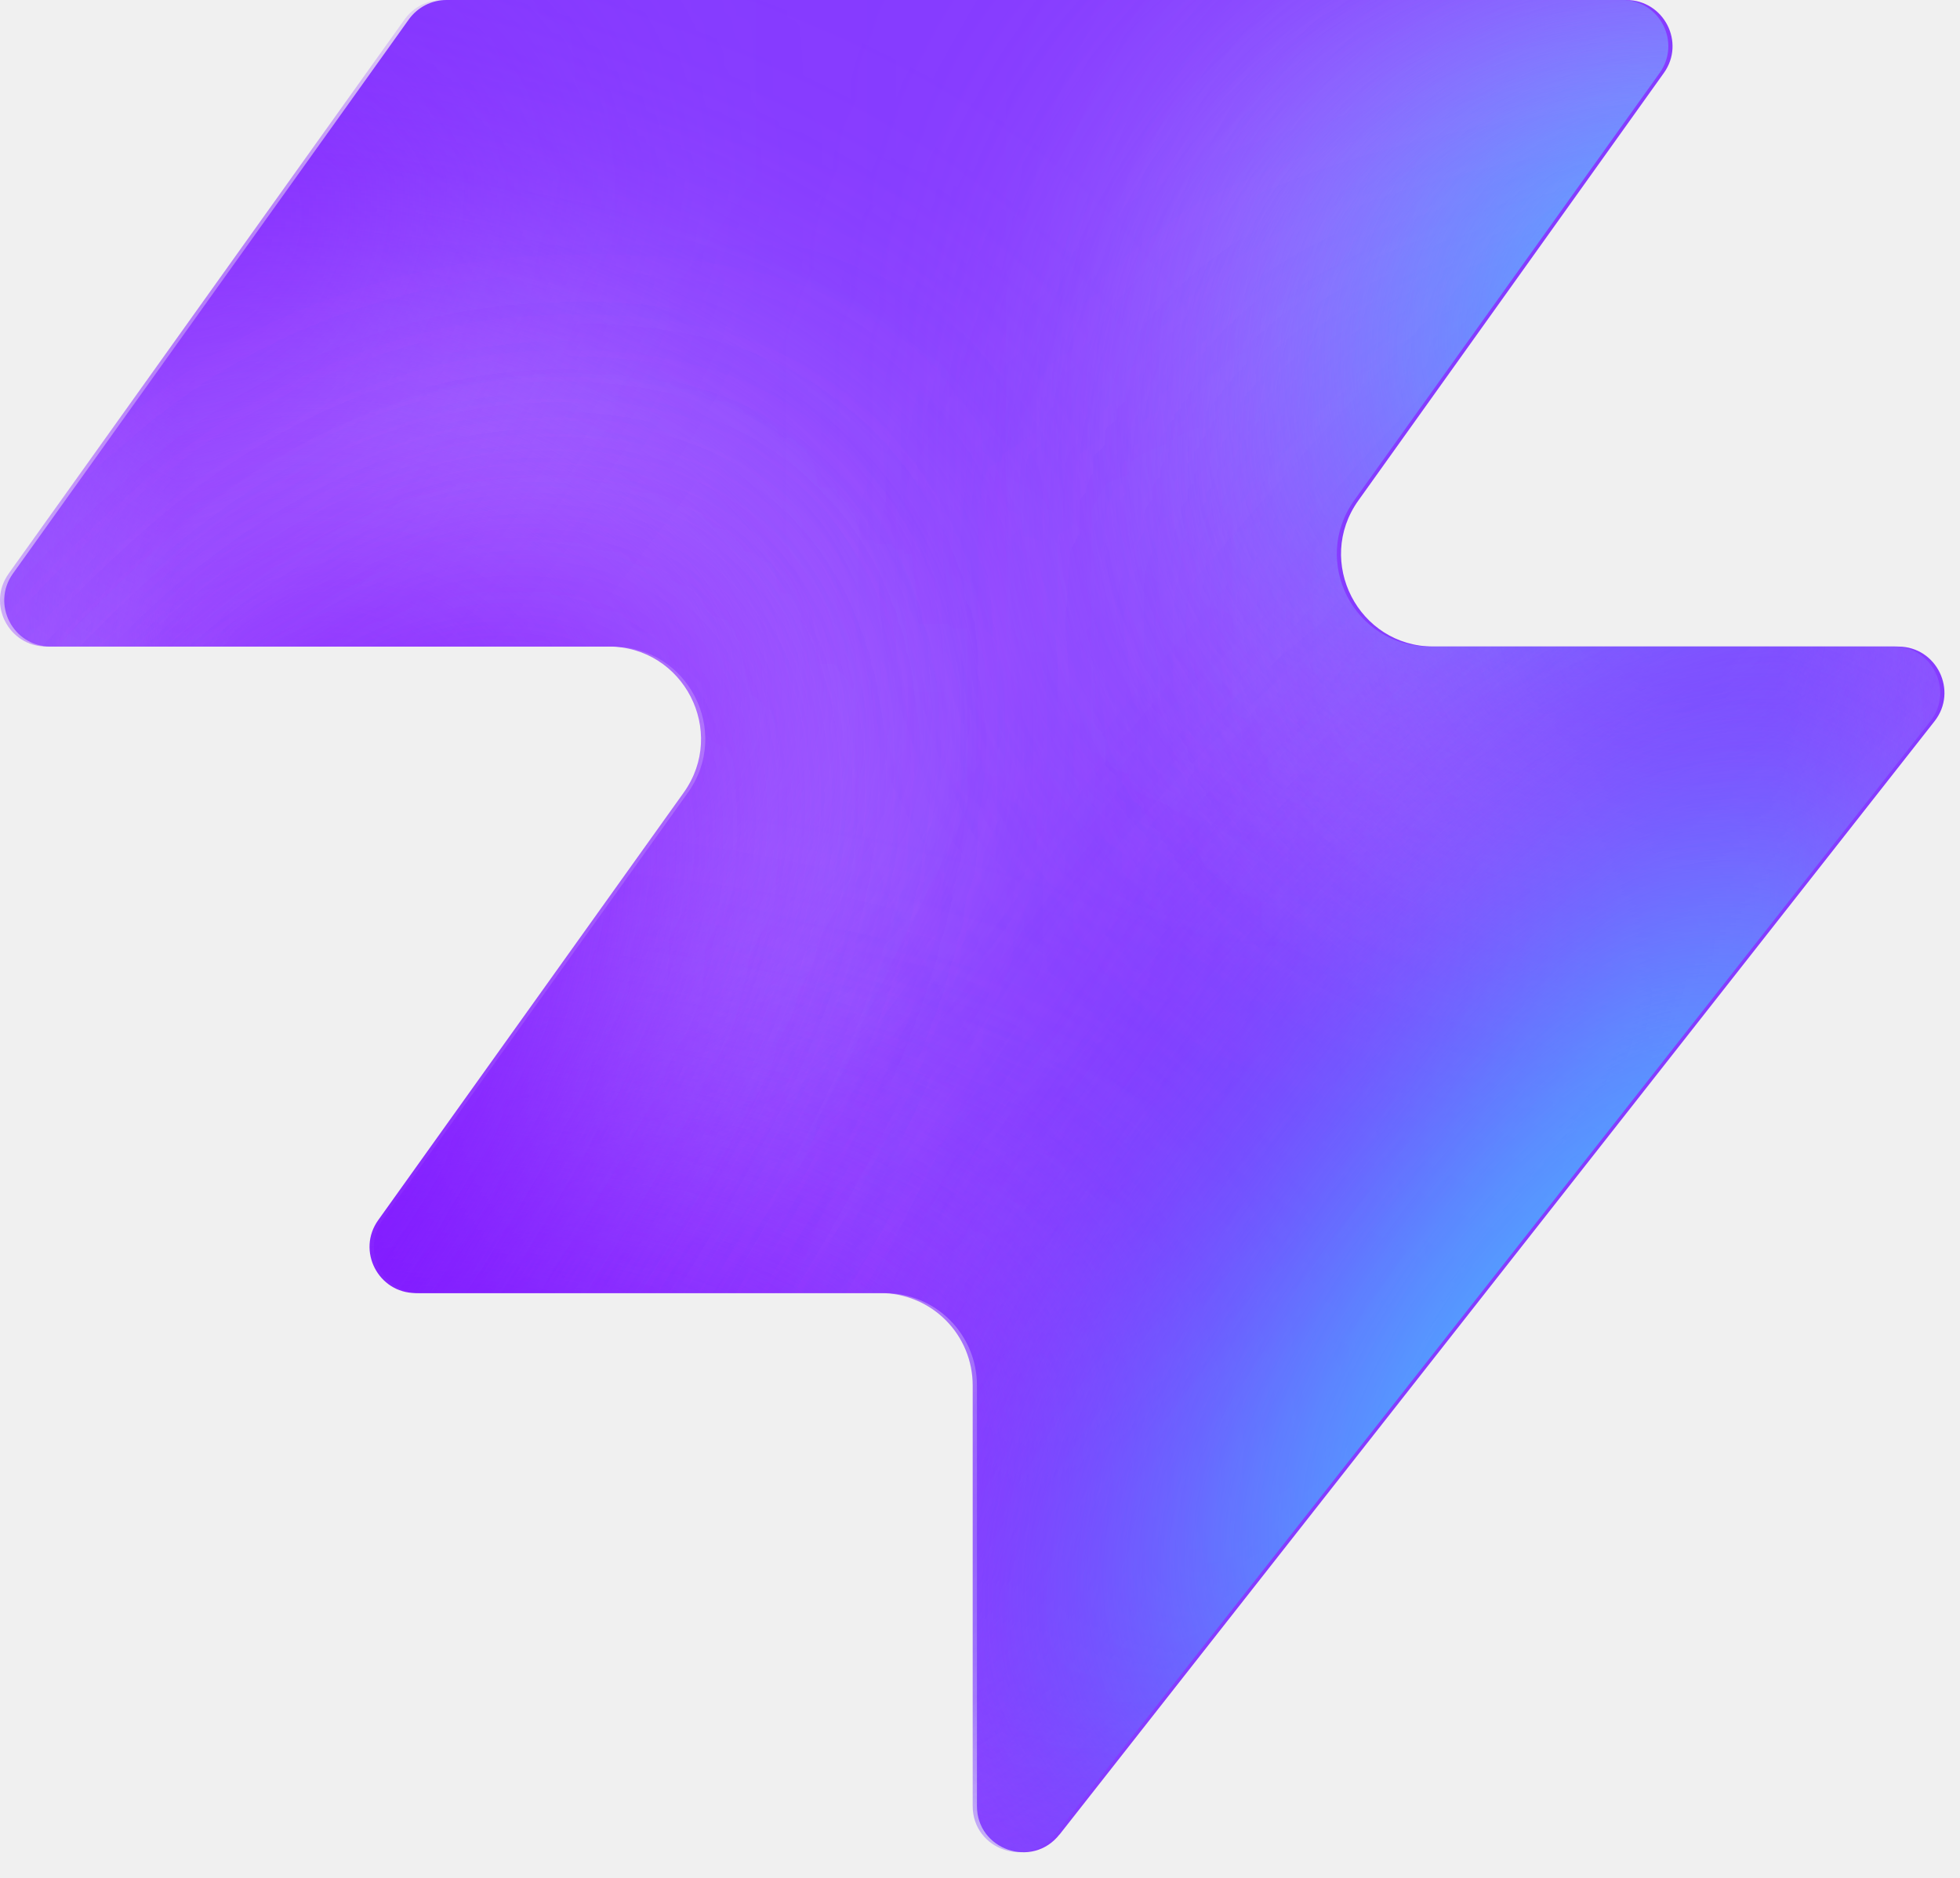
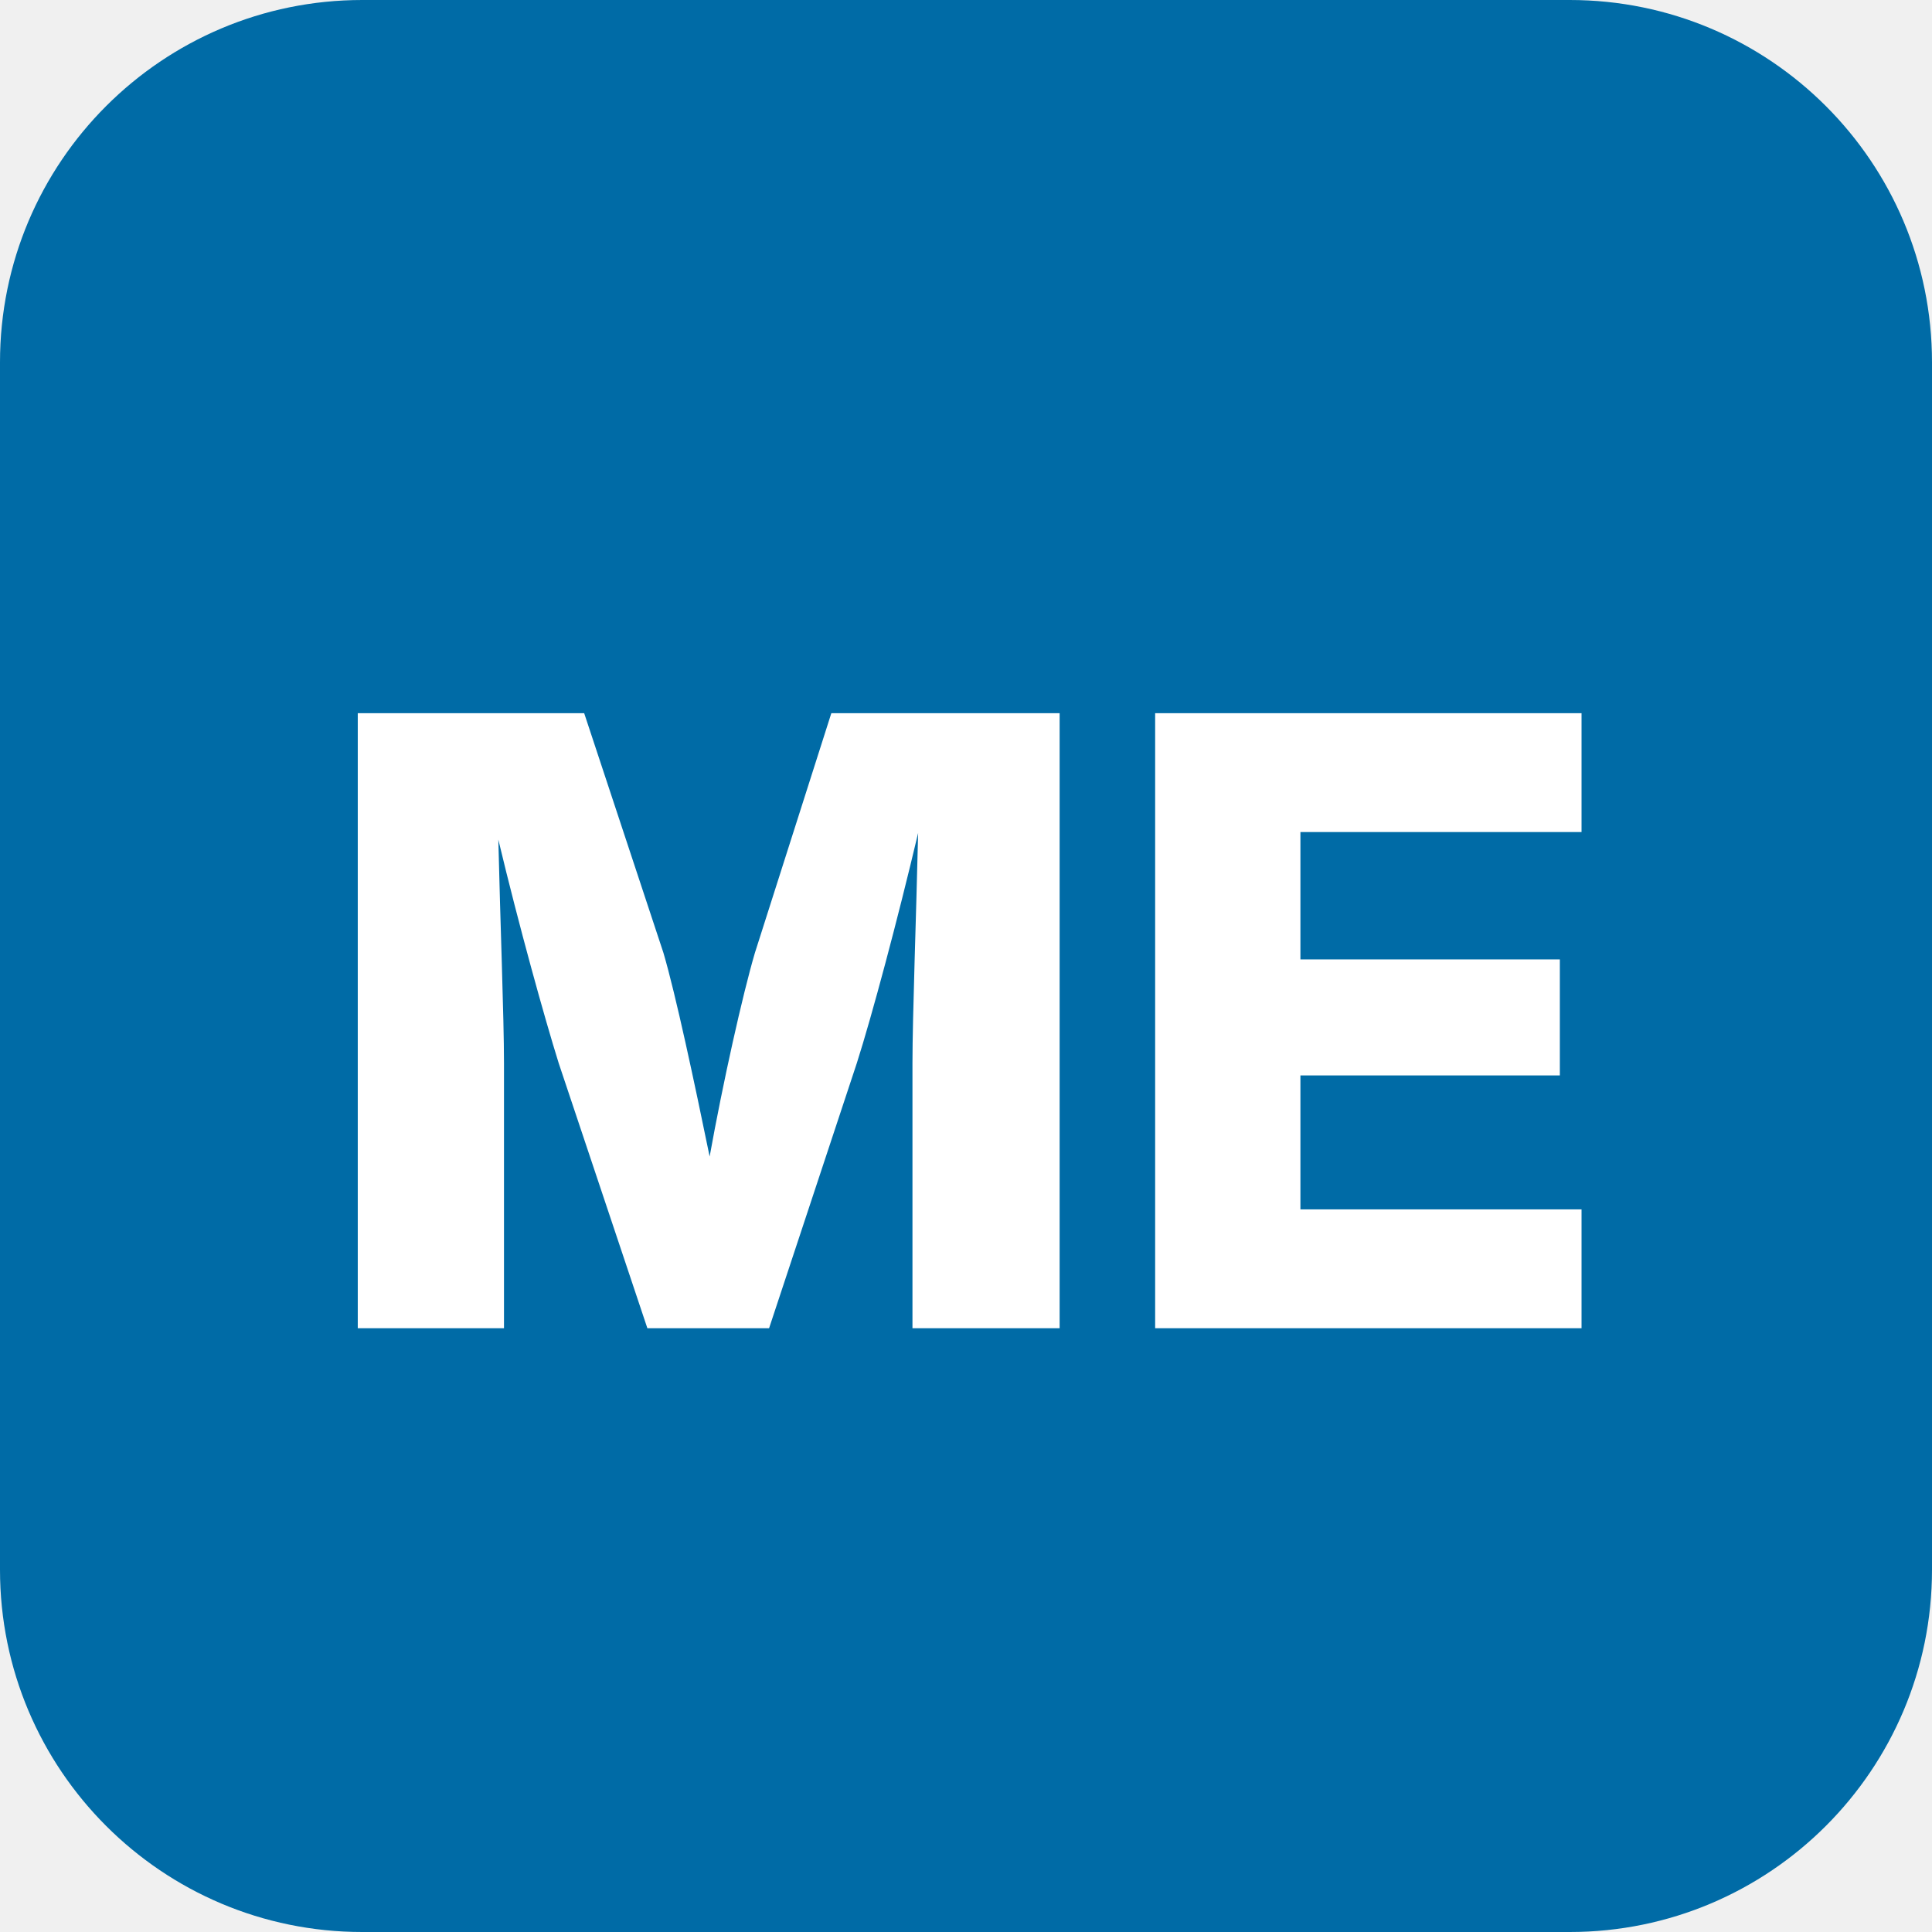
- <svg xmlns="http://www.w3.org/2000/svg" width="48" height="46" fill="none" viewBox="0 0 48 46">
-   <path fill="#863bff" d="M25.946 44.938c-.664.845-2.021.375-2.021-.698V33.937a2.26 2.26 0 0 0-2.262-2.262H10.287c-.92 0-1.456-1.04-.92-1.788l7.48-10.471c1.07-1.497 0-3.578-1.842-3.578H1.237c-.92 0-1.456-1.04-.92-1.788L10.013.474c.214-.297.556-.474.92-.474h28.894c.92 0 1.456 1.04.92 1.788l-7.48 10.471c-1.07 1.498 0 3.579 1.842 3.579h11.377c.943 0 1.473 1.088.89 1.83L25.947 44.94z" style="fill:#863bff;fill:color(display-p3 .525 .23 1);fill-opacity:1" />
-   <mask id="a" width="48" height="46" x="0" y="0" maskUnits="userSpaceOnUse" style="mask-type:alpha">
-     <path fill="#000" d="M25.842 44.938c-.664.844-2.021.375-2.021-.698V33.937a2.26 2.26 0 0 0-2.262-2.262H10.183c-.92 0-1.456-1.04-.92-1.788l7.48-10.471c1.07-1.498 0-3.579-1.842-3.579H1.133c-.92 0-1.456-1.04-.92-1.787L9.91.473c.214-.297.556-.474.92-.474h28.894c.92 0 1.456 1.04.92 1.788l-7.48 10.471c-1.07 1.498 0 3.578 1.842 3.578h11.377c.943 0 1.473 1.088.89 1.832L25.843 44.94z" style="fill:#000;fill-opacity:1" />
-   </mask>
-   <g mask="url(#a)">
-     <g filter="url(#b)">
-       <ellipse cx="5.508" cy="14.704" fill="#ede6ff" rx="5.508" ry="14.704" style="fill:#ede6ff;fill:color(display-p3 .927 .903 1);fill-opacity:1" transform="matrix(.00324 1 1 -.00324 -4.47 31.516)" />
-     </g>
-     <g filter="url(#c)">
-       <ellipse cx="10.399" cy="29.851" fill="#ede6ff" rx="10.399" ry="29.851" style="fill:#ede6ff;fill:color(display-p3 .927 .903 1);fill-opacity:1" transform="matrix(.00324 1 1 -.00324 -39.328 7.883)" />
-     </g>
-     <g filter="url(#d)">
-       <ellipse cx="5.508" cy="30.487" fill="#7e14ff" rx="5.508" ry="30.487" style="fill:#7e14ff;fill:color(display-p3 .492 .077 1);fill-opacity:1" transform="rotate(89.814 -25.913 -14.639)scale(1 -1)" />
-     </g>
-     <g filter="url(#e)">
-       <ellipse cx="5.508" cy="30.599" fill="#7e14ff" rx="5.508" ry="30.599" style="fill:#7e14ff;fill:color(display-p3 .492 .077 1);fill-opacity:1" transform="rotate(89.814 -32.644 -3.334)scale(1 -1)" />
-     </g>
-     <g filter="url(#f)">
-       <ellipse cx="5.508" cy="30.599" fill="#7e14ff" rx="5.508" ry="30.599" style="fill:#7e14ff;fill:color(display-p3 .492 .077 1);fill-opacity:1" transform="matrix(.00324 1 1 -.00324 -34.34 30.47)" />
-     </g>
-     <g filter="url(#g)">
-       <ellipse cx="14.072" cy="22.078" fill="#ede6ff" rx="14.072" ry="22.078" style="fill:#ede6ff;fill:color(display-p3 .927 .903 1);fill-opacity:1" transform="rotate(93.35 24.506 48.493)scale(-1 1)" />
-     </g>
-     <g filter="url(#h)">
-       <ellipse cx="3.47" cy="21.501" fill="#7e14ff" rx="3.47" ry="21.501" style="fill:#7e14ff;fill:color(display-p3 .492 .077 1);fill-opacity:1" transform="rotate(89.009 28.708 47.59)scale(-1 1)" />
-     </g>
-     <g filter="url(#i)">
-       <ellipse cx="3.47" cy="21.501" fill="#7e14ff" rx="3.47" ry="21.501" style="fill:#7e14ff;fill:color(display-p3 .492 .077 1);fill-opacity:1" transform="rotate(89.009 28.708 47.59)scale(-1 1)" />
-     </g>
-     <g filter="url(#j)">
-       <ellipse cx=".387" cy="8.972" fill="#7e14ff" rx="4.407" ry="29.108" style="fill:#7e14ff;fill:color(display-p3 .492 .077 1);fill-opacity:1" transform="rotate(39.51 .387 8.972)" />
-     </g>
-     <g filter="url(#k)">
-       <ellipse cx="47.523" cy="-6.092" fill="#7e14ff" rx="4.407" ry="29.108" style="fill:#7e14ff;fill:color(display-p3 .492 .077 1);fill-opacity:1" transform="rotate(37.892 47.523 -6.092)" />
-     </g>
-     <g filter="url(#l)">
-       <ellipse cx="41.412" cy="6.333" fill="#47bfff" rx="5.971" ry="9.665" style="fill:#47bfff;fill:color(display-p3 .28 .748 1);fill-opacity:1" transform="rotate(37.892 41.412 6.333)" />
-     </g>
-     <g filter="url(#m)">
-       <ellipse cx="-1.879" cy="38.332" fill="#7e14ff" rx="4.407" ry="29.108" style="fill:#7e14ff;fill:color(display-p3 .492 .077 1);fill-opacity:1" transform="rotate(37.892 -1.88 38.332)" />
-     </g>
-     <g filter="url(#n)">
-       <ellipse cx="-1.879" cy="38.332" fill="#7e14ff" rx="4.407" ry="29.108" style="fill:#7e14ff;fill:color(display-p3 .492 .077 1);fill-opacity:1" transform="rotate(37.892 -1.88 38.332)" />
-     </g>
-     <g filter="url(#o)">
-       <ellipse cx="35.651" cy="29.907" fill="#7e14ff" rx="4.407" ry="29.108" style="fill:#7e14ff;fill:color(display-p3 .492 .077 1);fill-opacity:1" transform="rotate(37.892 35.651 29.907)" />
-     </g>
-     <g filter="url(#p)">
-       <ellipse cx="38.418" cy="32.4" fill="#47bfff" rx="5.971" ry="15.297" style="fill:#47bfff;fill:color(display-p3 .28 .748 1);fill-opacity:1" transform="rotate(37.892 38.418 32.4)" />
-     </g>
-   </g>
-   <defs>
-     <filter id="b" width="60.045" height="41.654" x="-19.77" y="16.149" color-interpolation-filters="sRGB" filterUnits="userSpaceOnUse">
-       <feFlood flood-opacity="0" result="BackgroundImageFix" />
-       <feBlend in="SourceGraphic" in2="BackgroundImageFix" result="shape" />
-       <feGaussianBlur result="effect1_foregroundBlur_2002_17158" stdDeviation="7.659" />
-     </filter>
-     <filter id="c" width="90.34" height="51.437" x="-54.613" y="-7.533" color-interpolation-filters="sRGB" filterUnits="userSpaceOnUse">
-       <feFlood flood-opacity="0" result="BackgroundImageFix" />
-       <feBlend in="SourceGraphic" in2="BackgroundImageFix" result="shape" />
-       <feGaussianBlur result="effect1_foregroundBlur_2002_17158" stdDeviation="7.659" />
-     </filter>
-     <filter id="d" width="79.355" height="29.4" x="-49.64" y="2.03" color-interpolation-filters="sRGB" filterUnits="userSpaceOnUse">
-       <feFlood flood-opacity="0" result="BackgroundImageFix" />
-       <feBlend in="SourceGraphic" in2="BackgroundImageFix" result="shape" />
-       <feGaussianBlur result="effect1_foregroundBlur_2002_17158" stdDeviation="4.596" />
-     </filter>
-     <filter id="e" width="79.579" height="29.4" x="-45.045" y="20.029" color-interpolation-filters="sRGB" filterUnits="userSpaceOnUse">
-       <feFlood flood-opacity="0" result="BackgroundImageFix" />
-       <feBlend in="SourceGraphic" in2="BackgroundImageFix" result="shape" />
-       <feGaussianBlur result="effect1_foregroundBlur_2002_17158" stdDeviation="4.596" />
-     </filter>
-     <filter id="f" width="79.579" height="29.4" x="-43.513" y="21.178" color-interpolation-filters="sRGB" filterUnits="userSpaceOnUse">
-       <feFlood flood-opacity="0" result="BackgroundImageFix" />
-       <feBlend in="SourceGraphic" in2="BackgroundImageFix" result="shape" />
-       <feGaussianBlur result="effect1_foregroundBlur_2002_17158" stdDeviation="4.596" />
-     </filter>
-     <filter id="g" width="74.749" height="58.852" x="15.756" y="-17.901" color-interpolation-filters="sRGB" filterUnits="userSpaceOnUse">
-       <feFlood flood-opacity="0" result="BackgroundImageFix" />
-       <feBlend in="SourceGraphic" in2="BackgroundImageFix" result="shape" />
-       <feGaussianBlur result="effect1_foregroundBlur_2002_17158" stdDeviation="7.659" />
-     </filter>
-     <filter id="h" width="61.377" height="25.362" x="23.548" y="2.284" color-interpolation-filters="sRGB" filterUnits="userSpaceOnUse">
-       <feFlood flood-opacity="0" result="BackgroundImageFix" />
-       <feBlend in="SourceGraphic" in2="BackgroundImageFix" result="shape" />
-       <feGaussianBlur result="effect1_foregroundBlur_2002_17158" stdDeviation="4.596" />
-     </filter>
-     <filter id="i" width="61.377" height="25.362" x="23.548" y="2.284" color-interpolation-filters="sRGB" filterUnits="userSpaceOnUse">
-       <feFlood flood-opacity="0" result="BackgroundImageFix" />
-       <feBlend in="SourceGraphic" in2="BackgroundImageFix" result="shape" />
-       <feGaussianBlur result="effect1_foregroundBlur_2002_17158" stdDeviation="4.596" />
-     </filter>
-     <filter id="j" width="56.045" height="63.649" x="-27.636" y="-22.853" color-interpolation-filters="sRGB" filterUnits="userSpaceOnUse">
-       <feFlood flood-opacity="0" result="BackgroundImageFix" />
-       <feBlend in="SourceGraphic" in2="BackgroundImageFix" result="shape" />
-       <feGaussianBlur result="effect1_foregroundBlur_2002_17158" stdDeviation="4.596" />
-     </filter>
-     <filter id="k" width="54.814" height="64.646" x="20.116" y="-38.415" color-interpolation-filters="sRGB" filterUnits="userSpaceOnUse">
-       <feFlood flood-opacity="0" result="BackgroundImageFix" />
-       <feBlend in="SourceGraphic" in2="BackgroundImageFix" result="shape" />
-       <feGaussianBlur result="effect1_foregroundBlur_2002_17158" stdDeviation="4.596" />
-     </filter>
-     <filter id="l" width="33.541" height="35.313" x="24.641" y="-11.323" color-interpolation-filters="sRGB" filterUnits="userSpaceOnUse">
-       <feFlood flood-opacity="0" result="BackgroundImageFix" />
-       <feBlend in="SourceGraphic" in2="BackgroundImageFix" result="shape" />
-       <feGaussianBlur result="effect1_foregroundBlur_2002_17158" stdDeviation="4.596" />
-     </filter>
-     <filter id="m" width="54.814" height="64.646" x="-29.286" y="6.009" color-interpolation-filters="sRGB" filterUnits="userSpaceOnUse">
-       <feFlood flood-opacity="0" result="BackgroundImageFix" />
-       <feBlend in="SourceGraphic" in2="BackgroundImageFix" result="shape" />
-       <feGaussianBlur result="effect1_foregroundBlur_2002_17158" stdDeviation="4.596" />
-     </filter>
-     <filter id="n" width="54.814" height="64.646" x="-29.286" y="6.009" color-interpolation-filters="sRGB" filterUnits="userSpaceOnUse">
-       <feFlood flood-opacity="0" result="BackgroundImageFix" />
-       <feBlend in="SourceGraphic" in2="BackgroundImageFix" result="shape" />
-       <feGaussianBlur result="effect1_foregroundBlur_2002_17158" stdDeviation="4.596" />
-     </filter>
-     <filter id="o" width="54.814" height="64.646" x="8.244" y="-2.416" color-interpolation-filters="sRGB" filterUnits="userSpaceOnUse">
-       <feFlood flood-opacity="0" result="BackgroundImageFix" />
-       <feBlend in="SourceGraphic" in2="BackgroundImageFix" result="shape" />
-       <feGaussianBlur result="effect1_foregroundBlur_2002_17158" stdDeviation="4.596" />
-     </filter>
-     <filter id="p" width="39.409" height="43.623" x="18.713" y="10.588" color-interpolation-filters="sRGB" filterUnits="userSpaceOnUse">
-       <feFlood flood-opacity="0" result="BackgroundImageFix" />
-       <feBlend in="SourceGraphic" in2="BackgroundImageFix" result="shape" />
-       <feGaussianBlur result="effect1_foregroundBlur_2002_17158" stdDeviation="4.596" />
-     </filter>
-   </defs>
+ <svg xmlns="http://www.w3.org/2000/svg" viewBox="0 0 32 32">
+   <rect width="32" height="32" rx="6" fill="#006BA6" />
+   <text x="16" y="22" text-anchor="middle" font-family="Plus Jakarta Sans,Inter,sans-serif" font-weight="800" font-size="14" fill="white">ME</text>
</svg>
